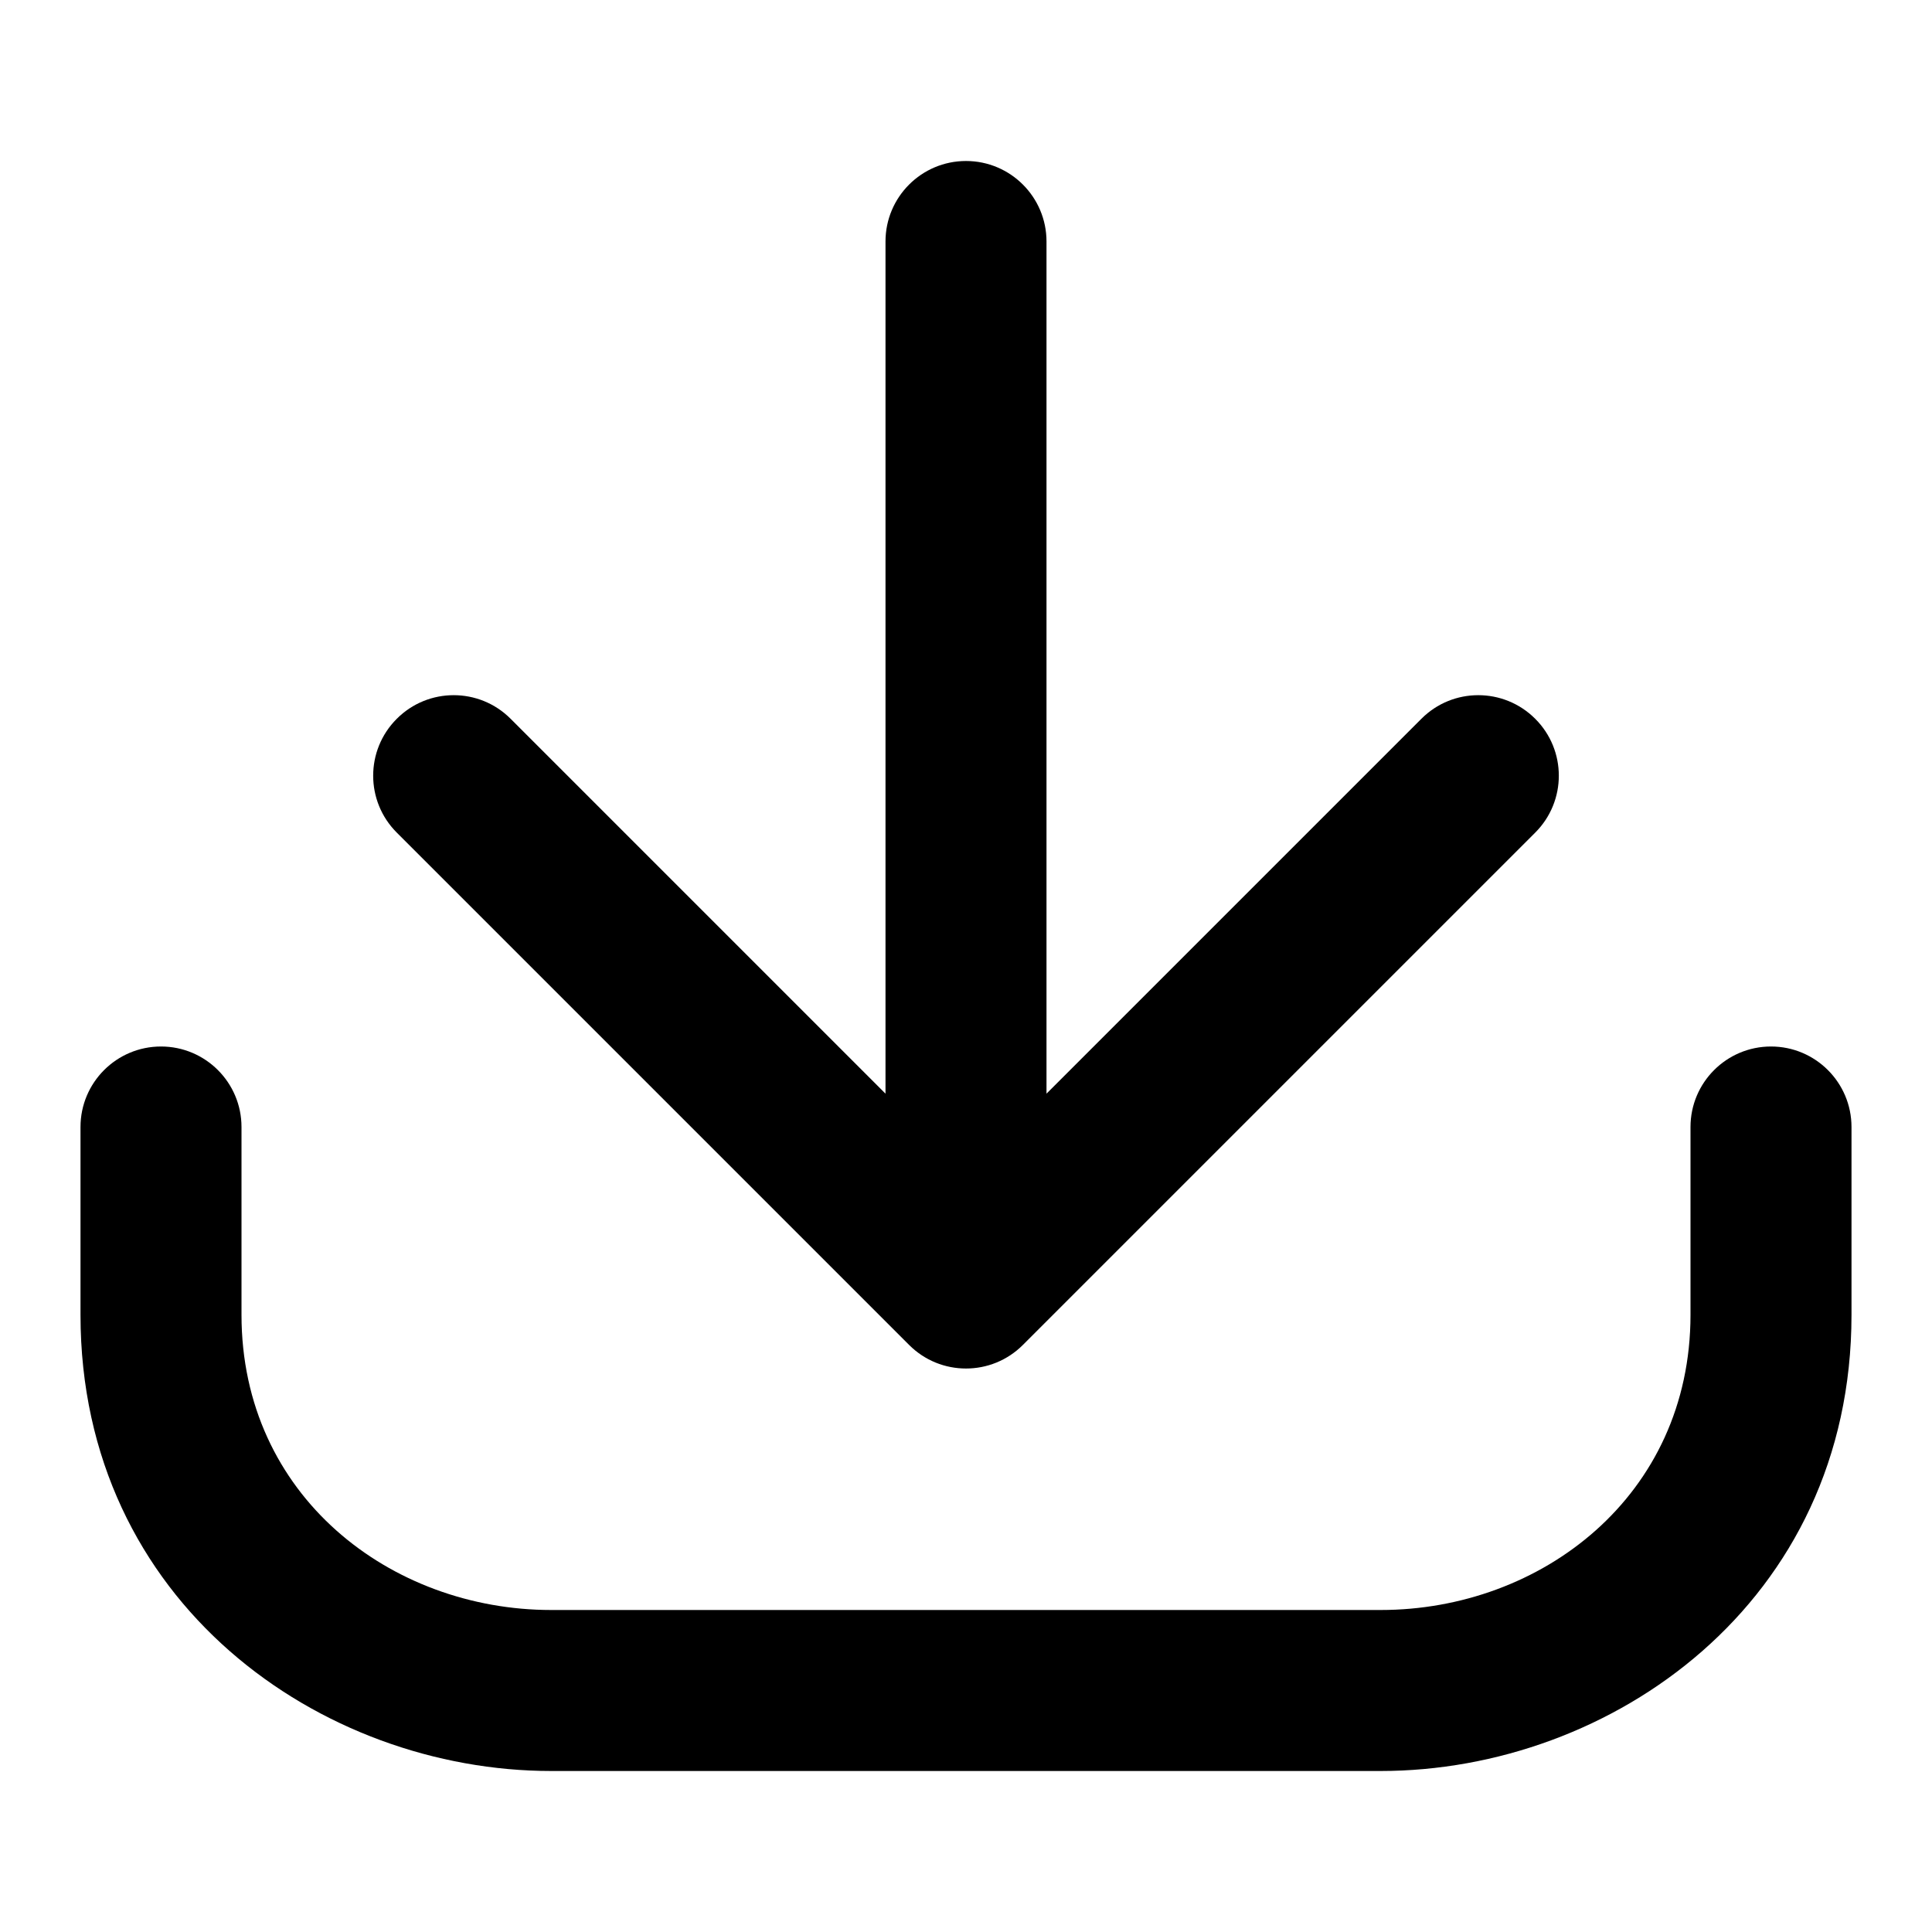
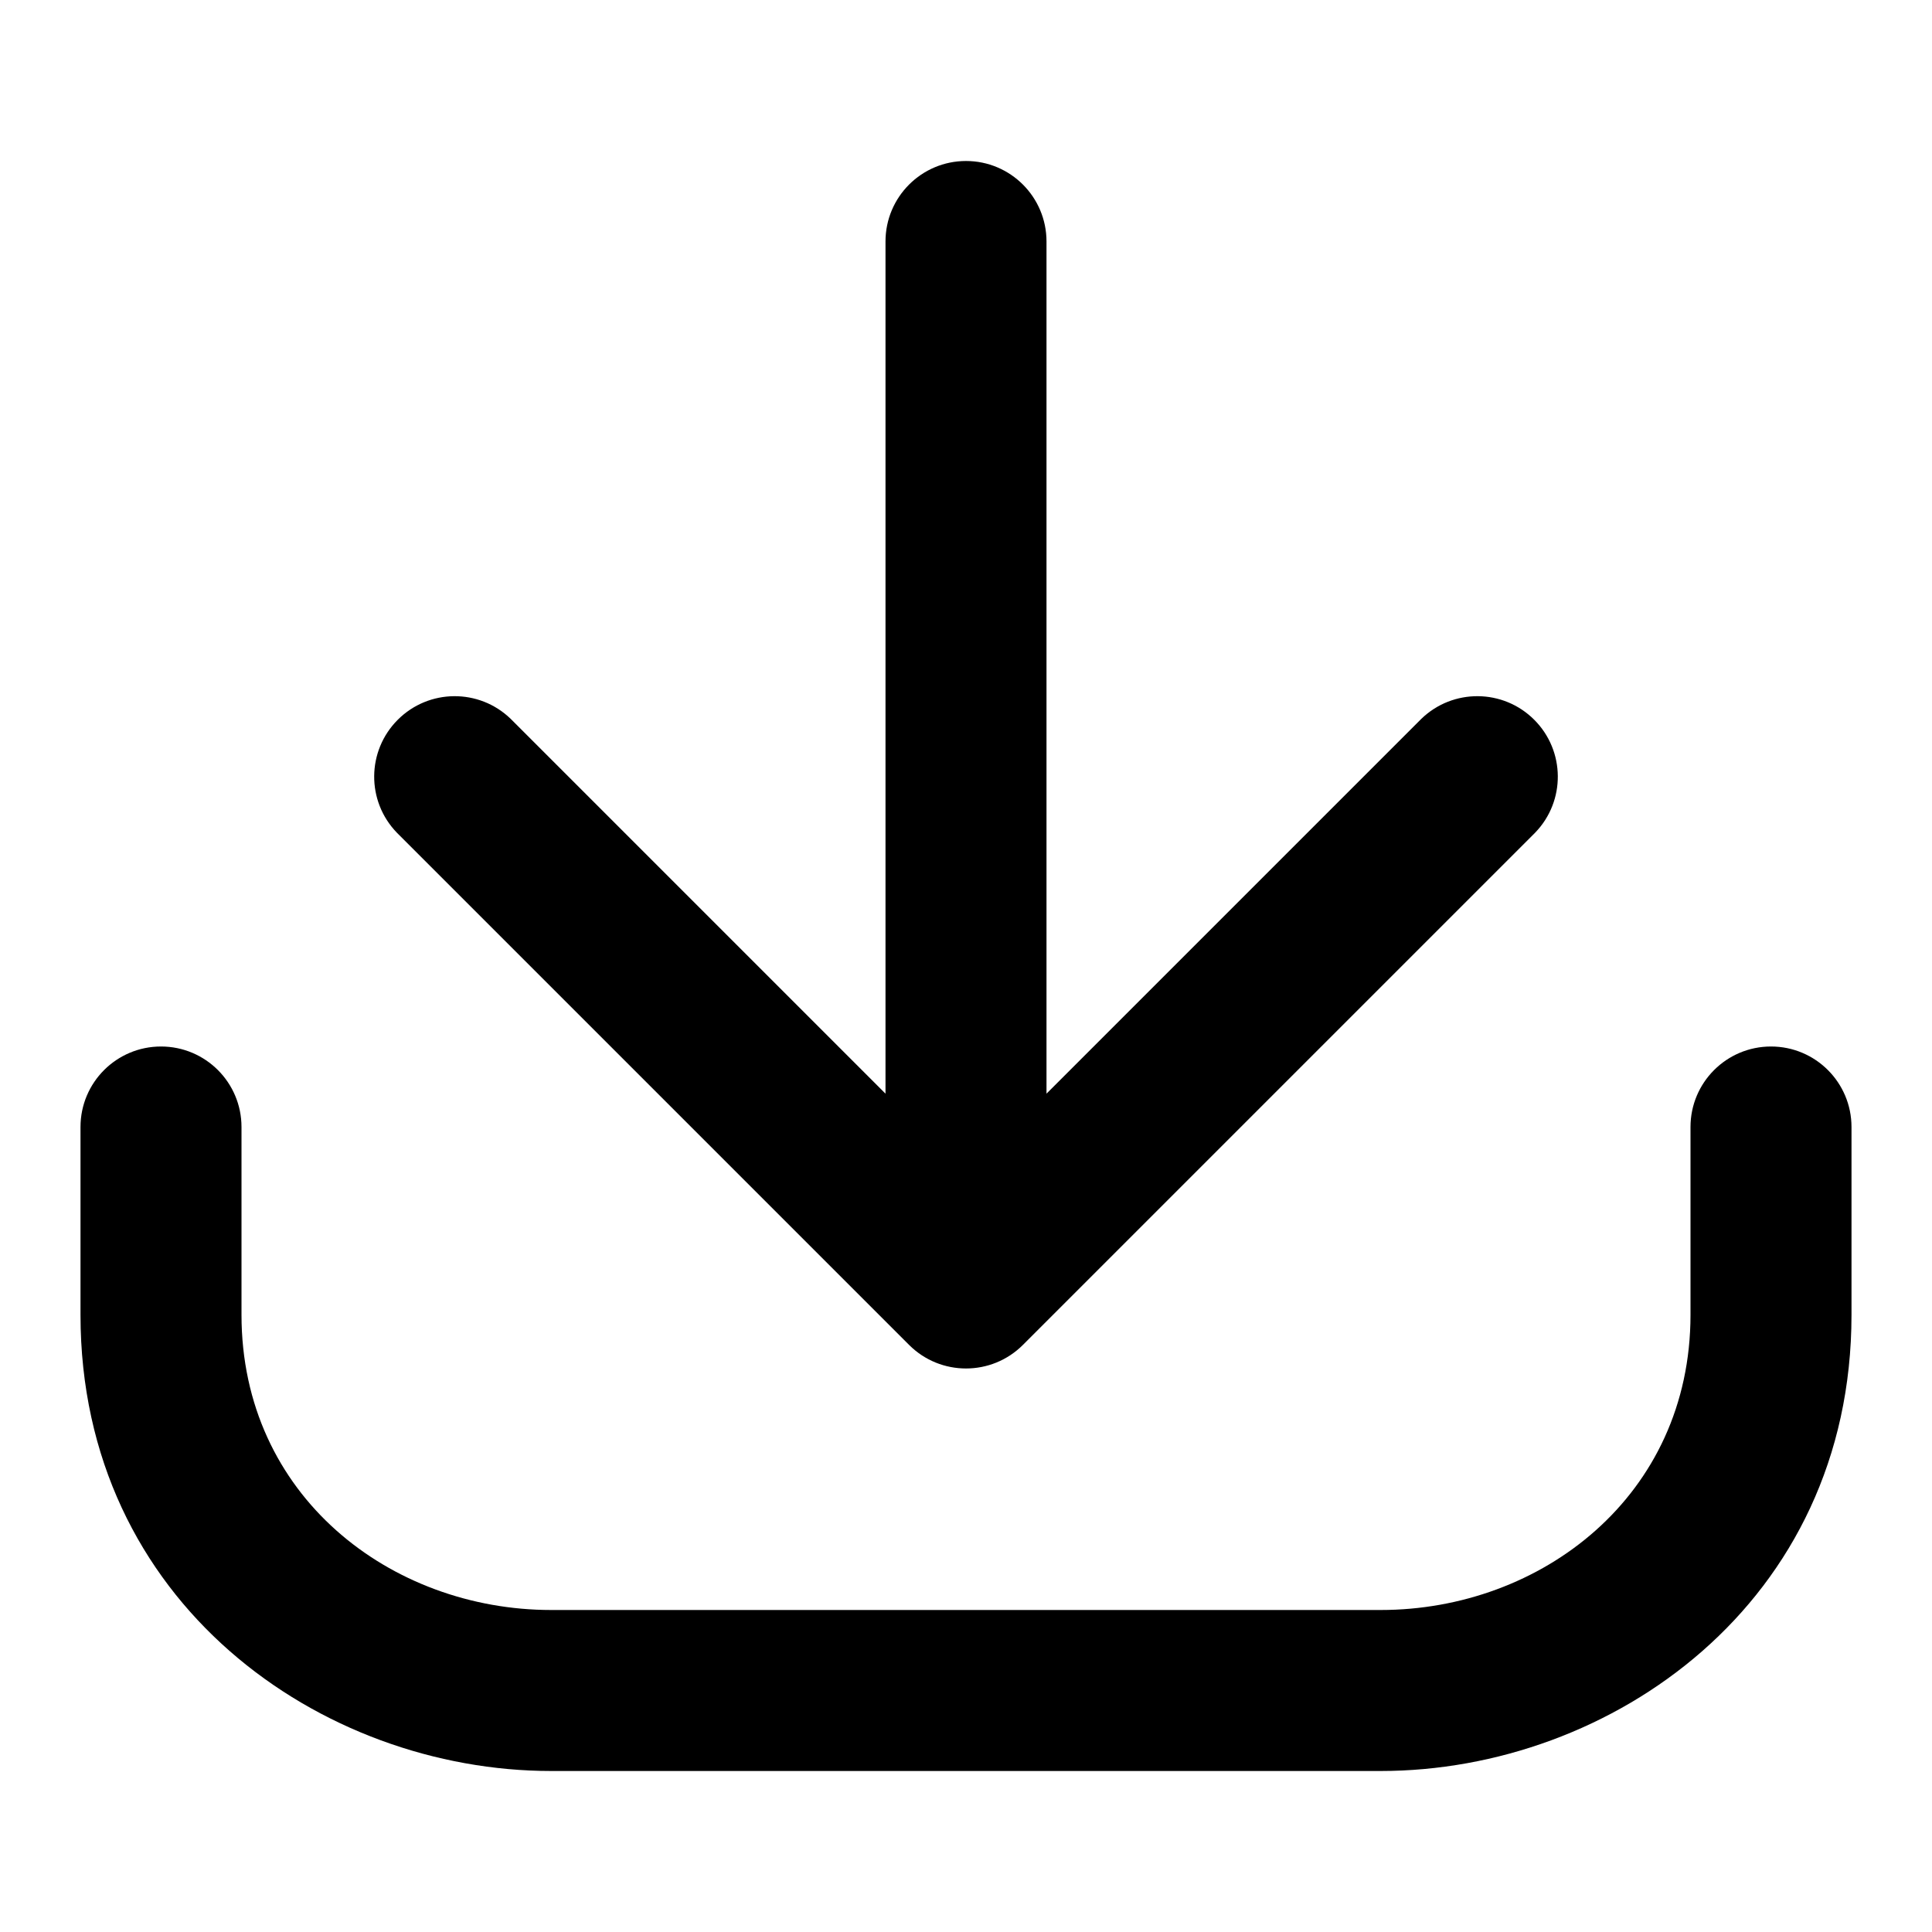
<svg xmlns="http://www.w3.org/2000/svg" viewBox="0 0 24 24">
-   <path fill-rule="evenodd" clip-rule="evenodd" d="M12.707 16.707L19.071 10.343C19.462 9.953 19.462 9.319 19.071 8.929C18.68 8.538 18.047 8.538 17.657 8.929L13 13.586V3C13 2.448 12.552 2 12 2C11.448 2 11 2.448 11 3V13.586L6.343 8.929C5.953 8.538 5.319 8.538 4.929 8.929C4.538 9.319 4.538 9.953 4.929 10.343L11.293 16.707C11.683 17.098 12.317 17.098 12.707 16.707ZM3 14C3 13.448 2.552 13 2 13C1.448 13 1 13.448 1 14V16.333C1 19.916 3.993 22 6.848 22H11.091H12.909H17.151C20.007 22 23 19.916 23 16.333V14C23 13.448 22.552 13 22 13C21.448 13 21 13.448 21 14V16.333C21 18.584 19.145 20 17.151 20H12.909H11.091H6.848C4.855 20 3 18.584 3 16.333V14Z" />
+   <path d="m12.707 16.707 6.364-6.364a1 1 0 0 0-1.414-1.414L13 13.586V3a1 1 0 1 0-2 0v10.586L6.343 8.929a1 1 0 0 0-1.414 1.414l6.364 6.364a1 1 0 0 0 1.414 0ZM3 14a1 1 0 1 0-2 0v2.333C1 19.916 3.993 22 6.848 22h10.303C20.008 22 23 19.916 23 16.333V14a1 1 0 1 0-2 0v2.333C21 18.583 19.145 20 17.151 20H6.848C4.855 20 3 18.584 3 16.333V14Z" />
</svg>
